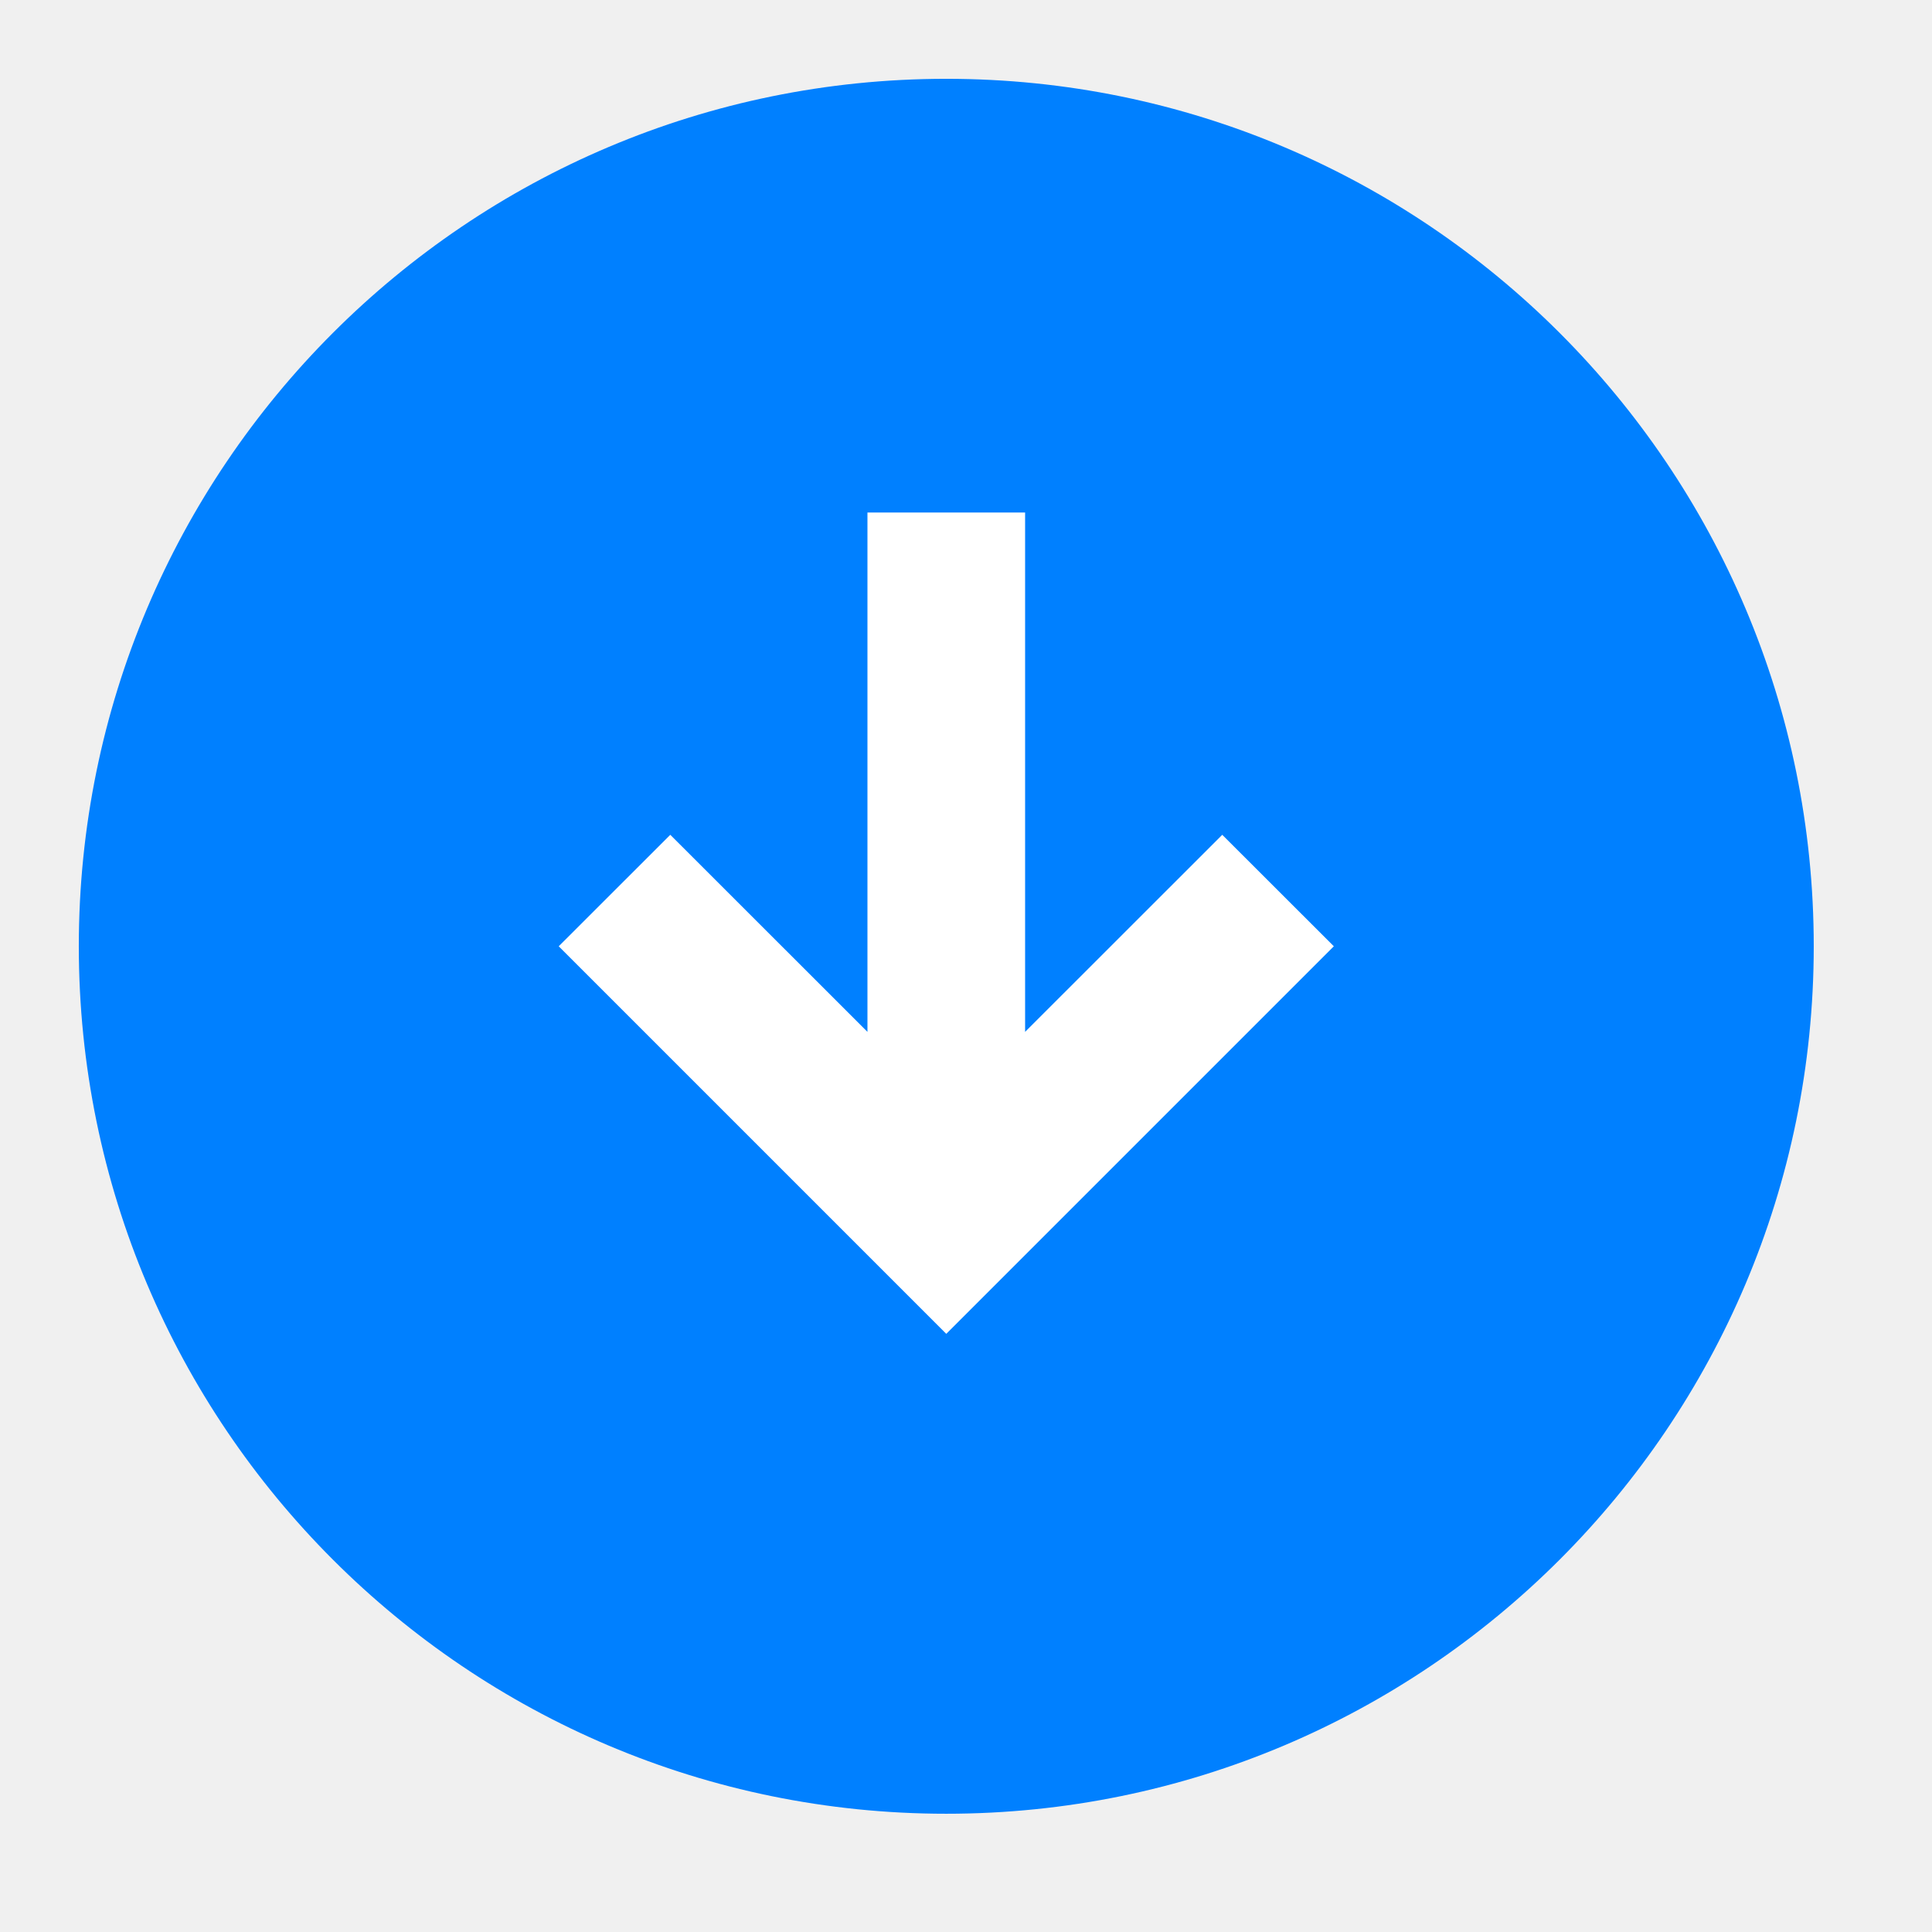
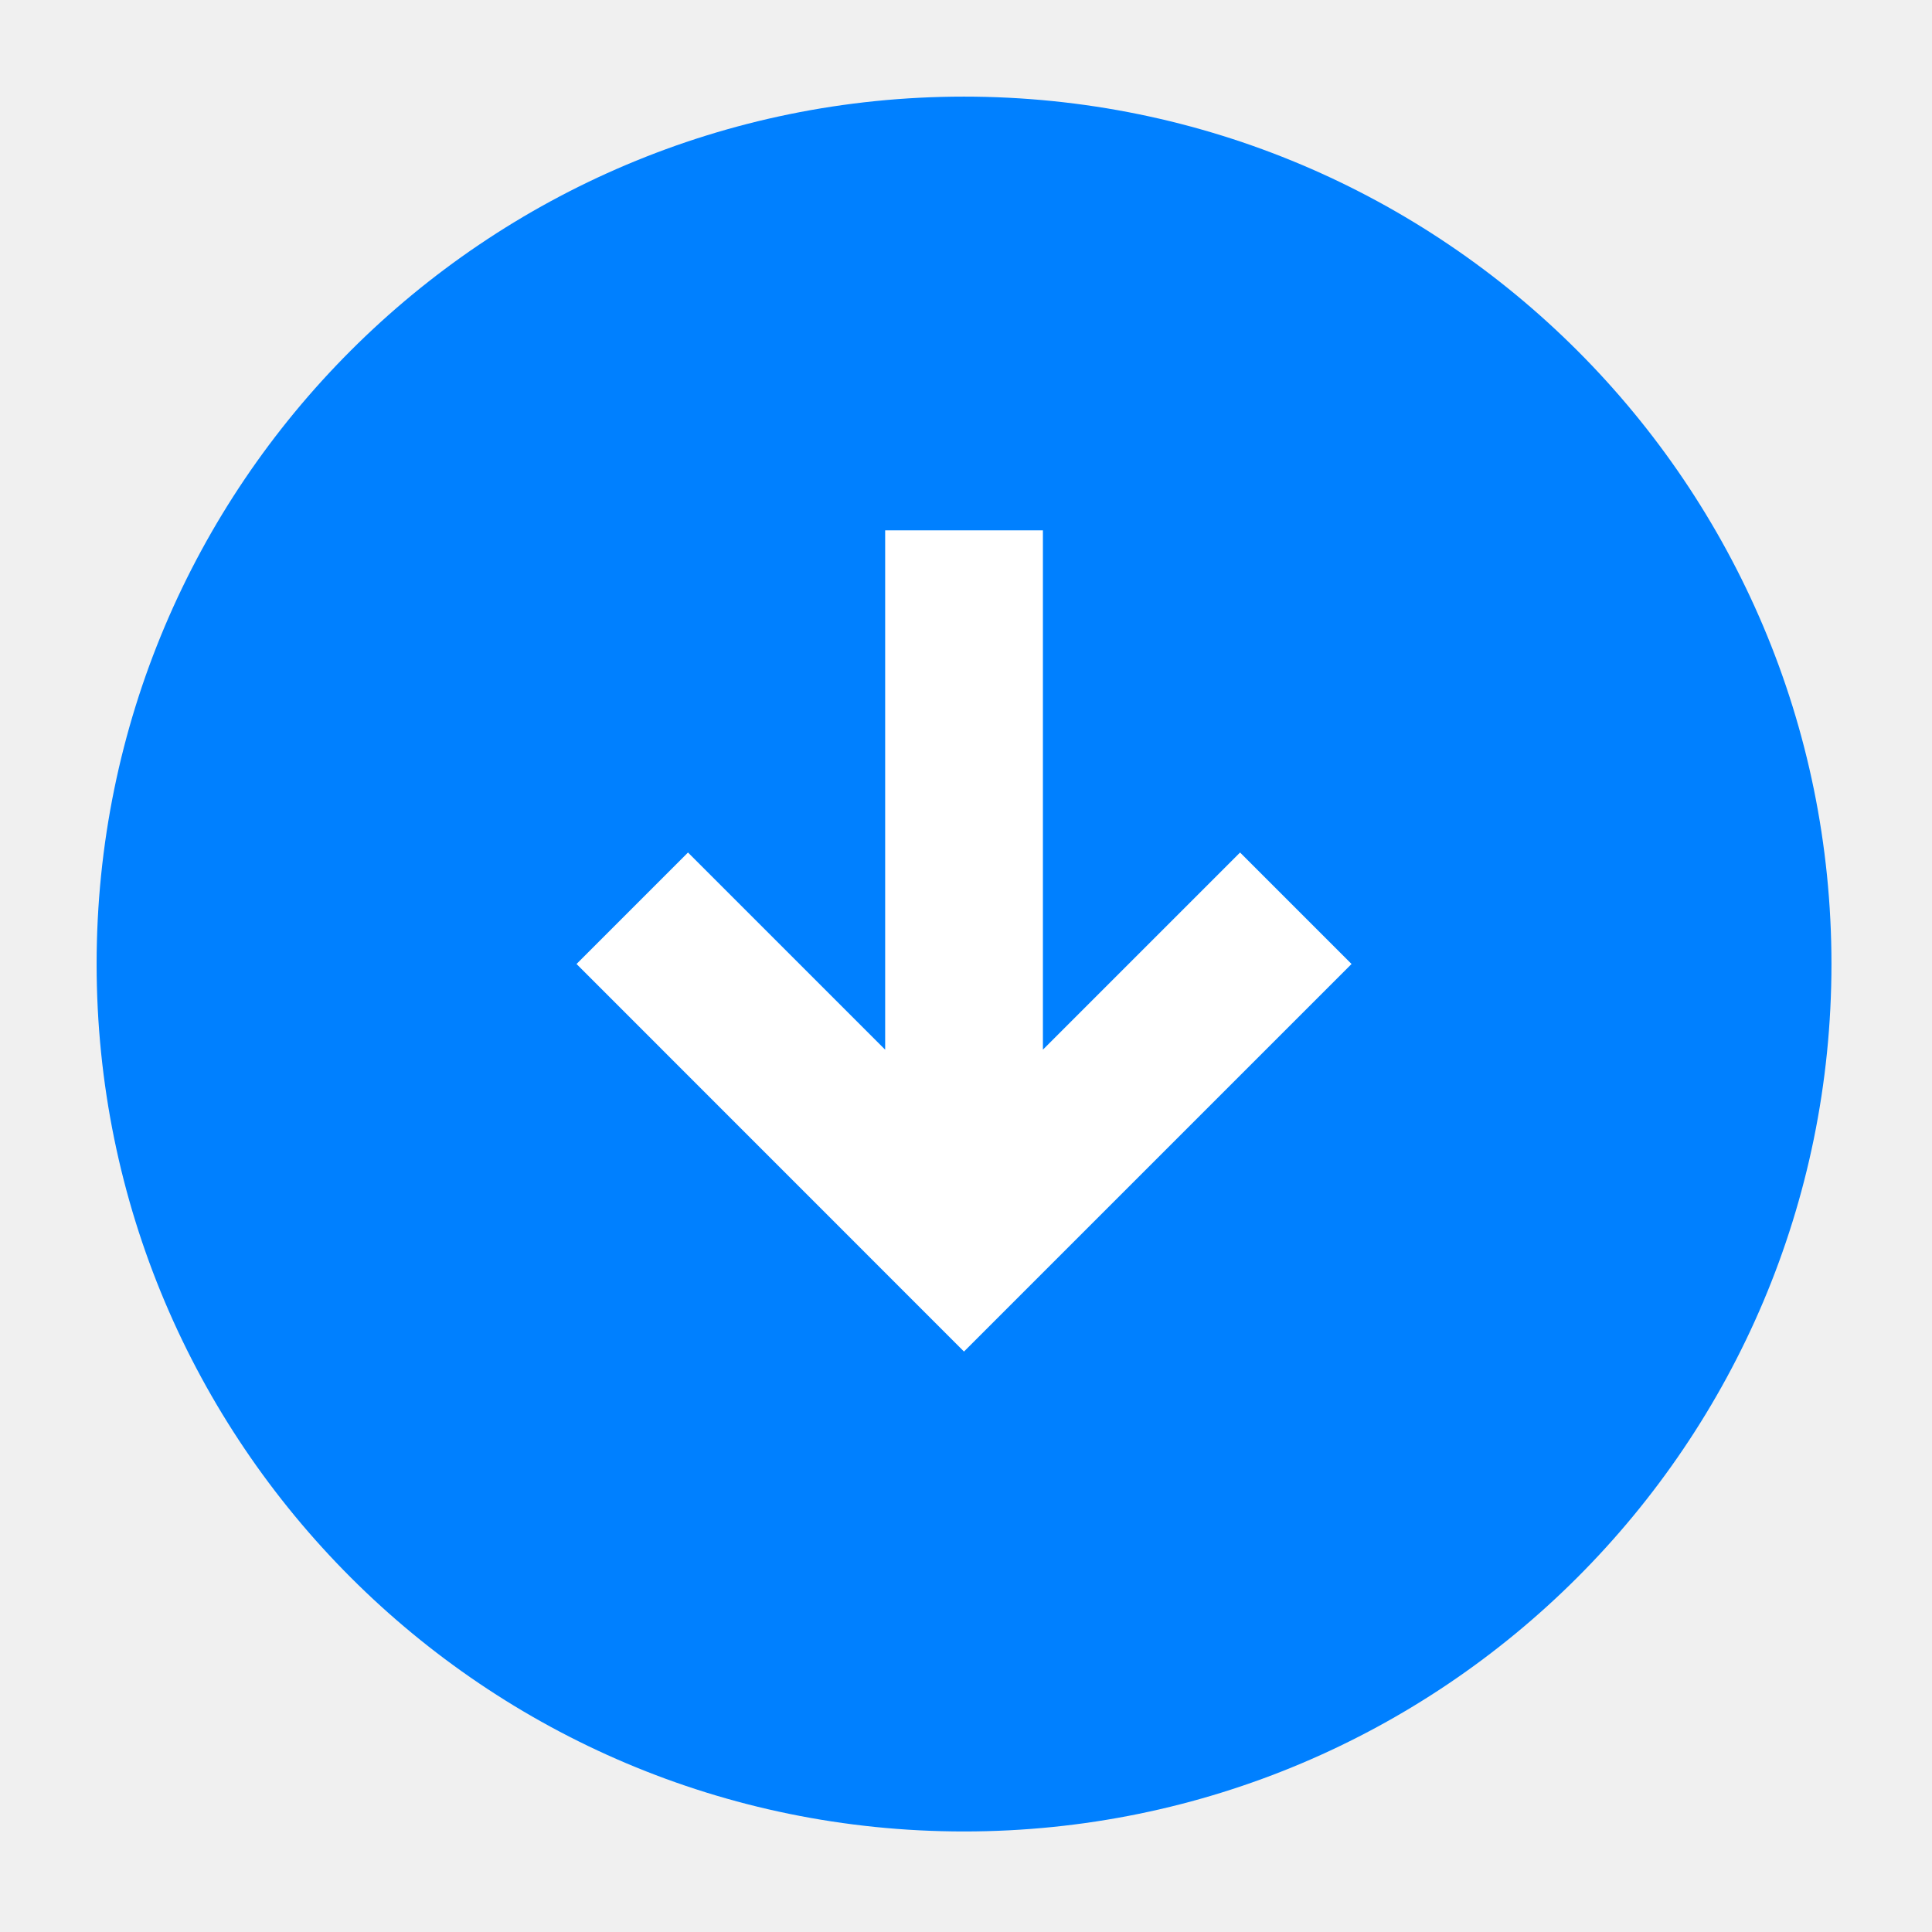
<svg xmlns="http://www.w3.org/2000/svg" width="20px" height="20px" viewBox="0 0 20 20" version="1.1">
-   <defs />
  <g id="icon/转出20" stroke="none" stroke-width="1" fill="none" fill-rule="evenodd">
    <circle id="Oval-3" fill="#FFFFFF" cx="11.02" cy="9.796" r="6.122" />
-     <path d="M8.91,10.612 L14.286,10.612 L14.286,8.98 L8.91,8.98 L10.95,6.939 L9.796,5.784 L5.784,9.796 L9.796,13.808 L10.95,12.653 L8.91,10.612 Z M9.796,18.776 C4.837,18.776 0.816,14.755 0.816,9.796 C0.816,4.837 4.837,0.816 9.796,0.816 C14.755,0.816 18.776,4.837 18.776,9.796 C18.776,14.755 14.755,18.776 9.796,18.776 Z" id="Combined-Shape" fill="#0080FF" transform="translate(9.795918, 9.795918) scale(-1, 1) rotate(-90) translate(-9.795918, -9.795918) " />
+     <path d="M9.093,10.796 L14.469,10.796 L14.469,9.163 L9.093,9.163 L11.134,7.122 L9.98,5.968 L5.968,9.98 L9.98,13.991 L11.134,12.837 L9.093,10.796 Z M9.98,18.959 C5.02,18.959 1,14.939 1,9.98 C1,5.02 5.02,1 9.98,1 C14.939,1 18.959,5.02 18.959,9.98 C18.959,14.939 14.939,18.959 9.98,18.959 Z" id="Combined-Shape" fill="#0080FF" transform="translate(9.979592, 9.979592) scale(-1, 1) rotate(-90) translate(-9.979592, -9.979592) " />
  </g>
</svg>
